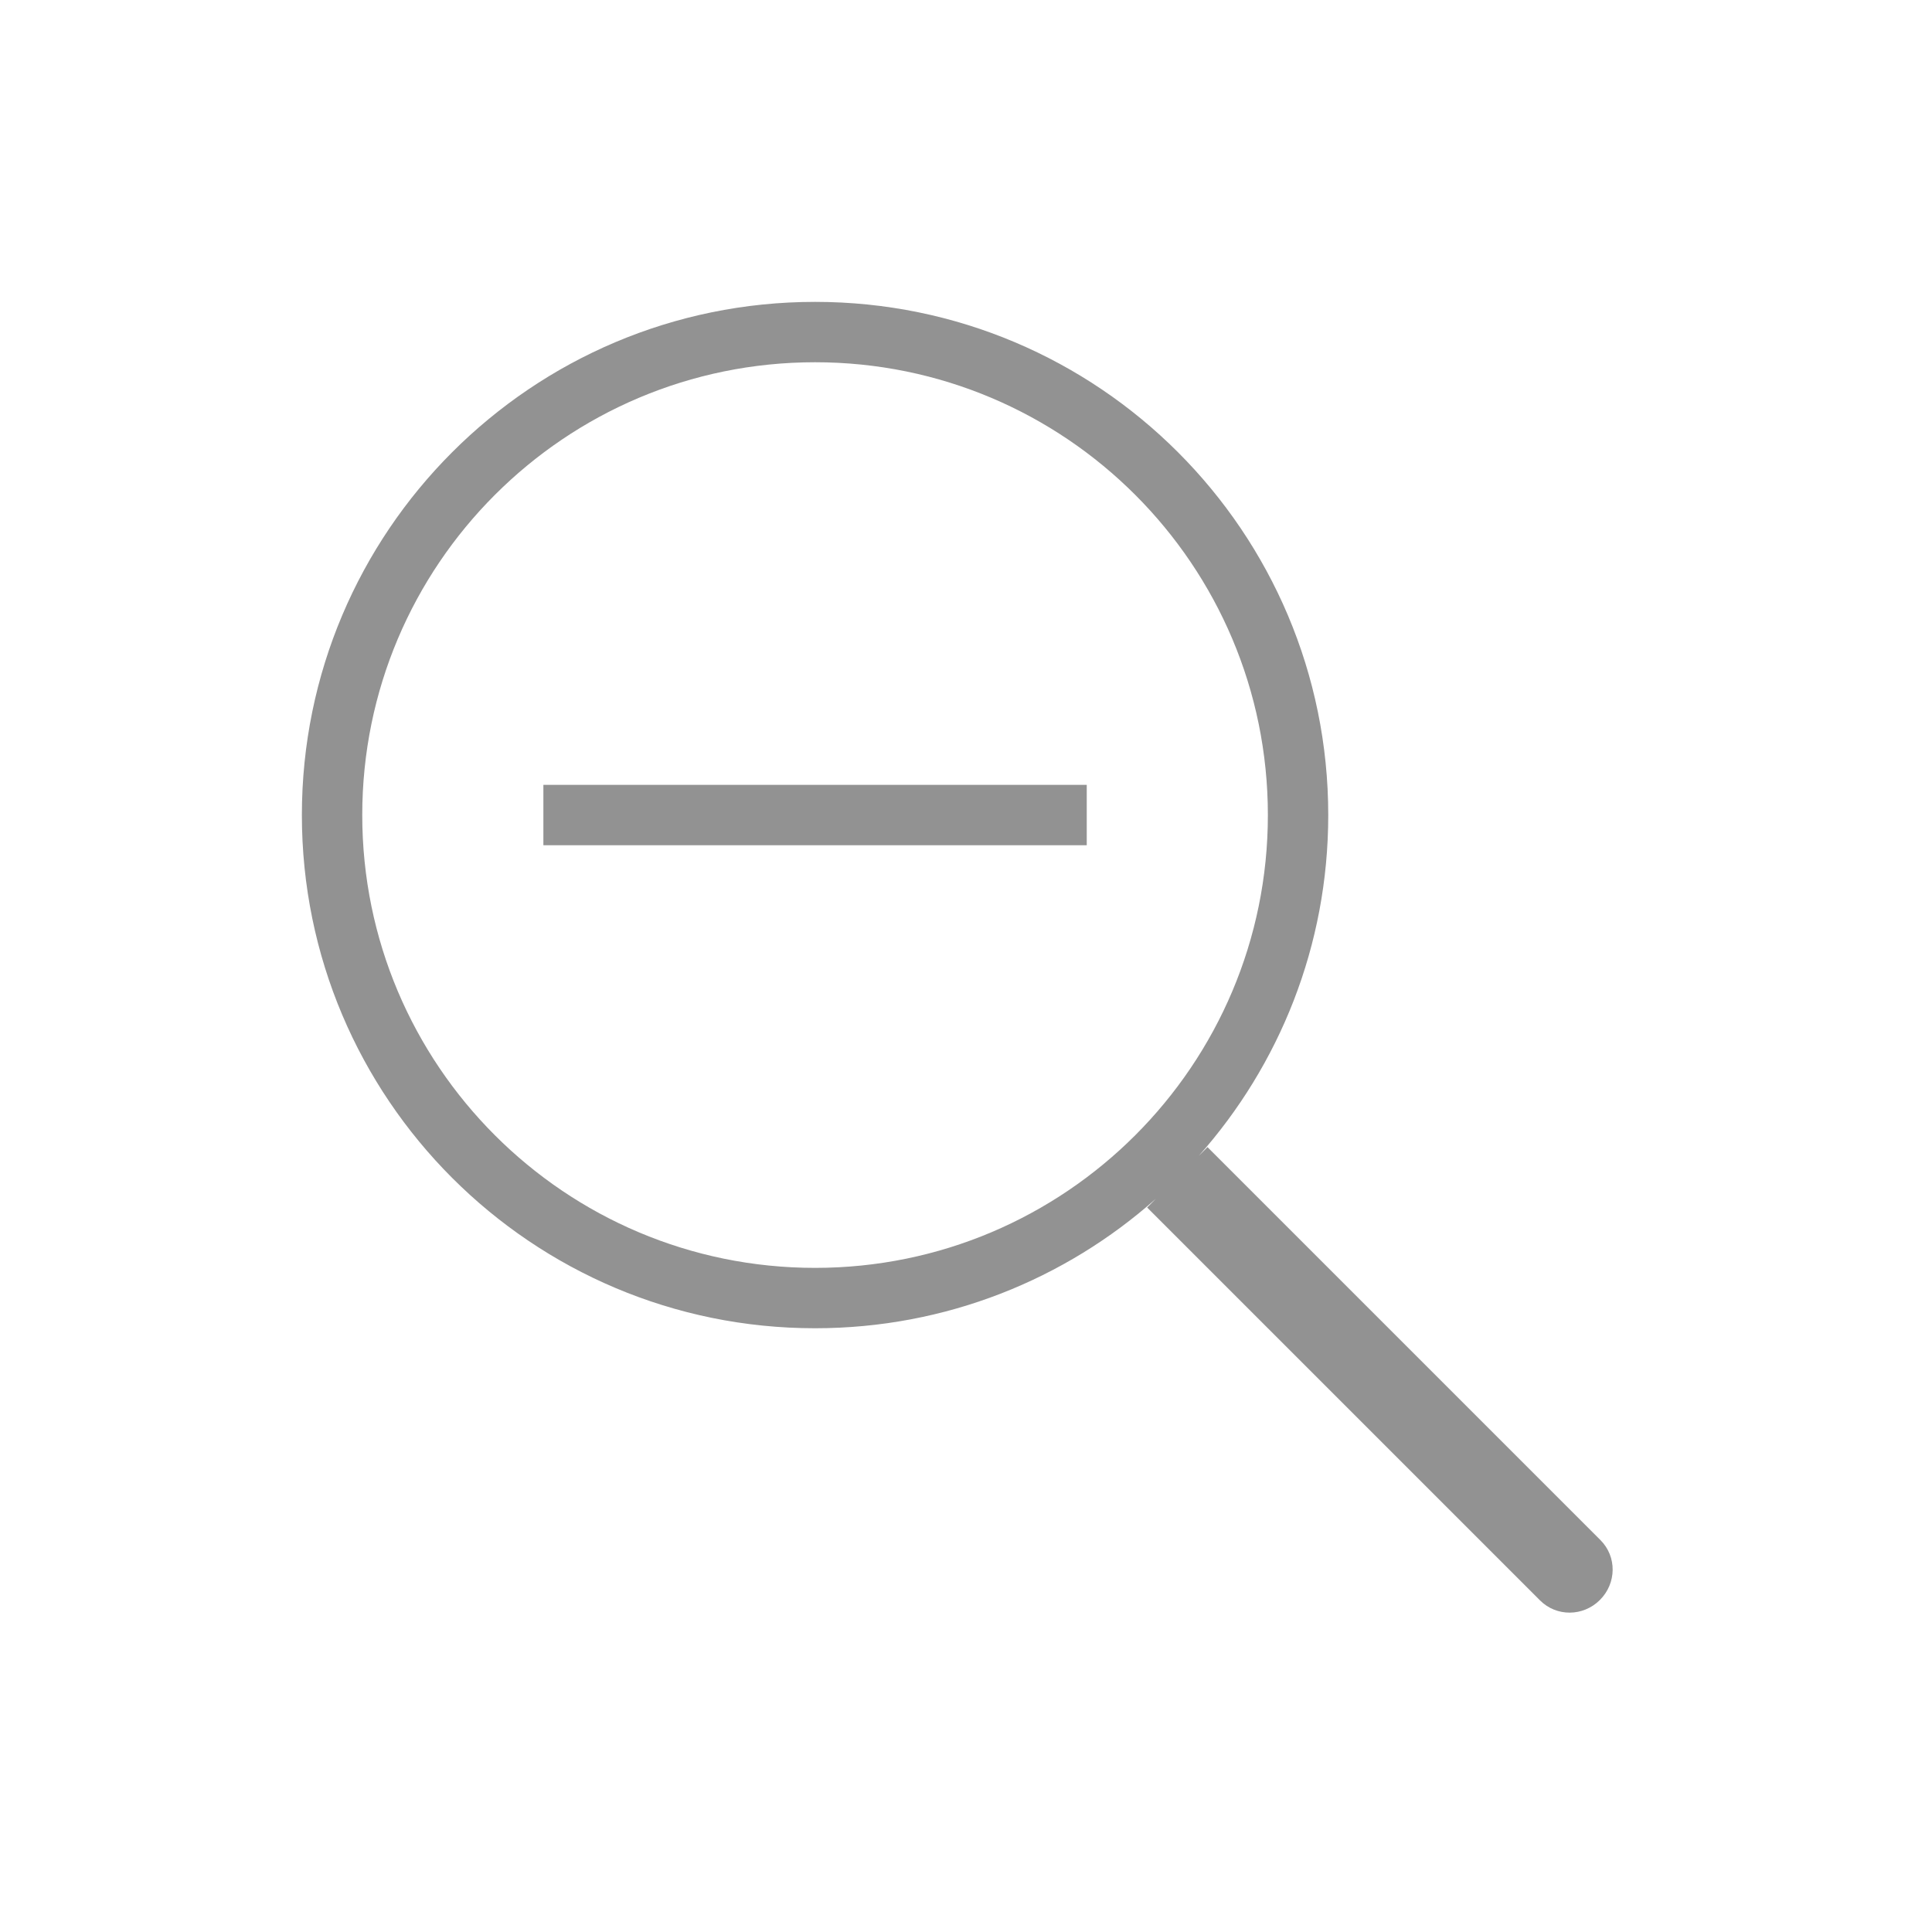
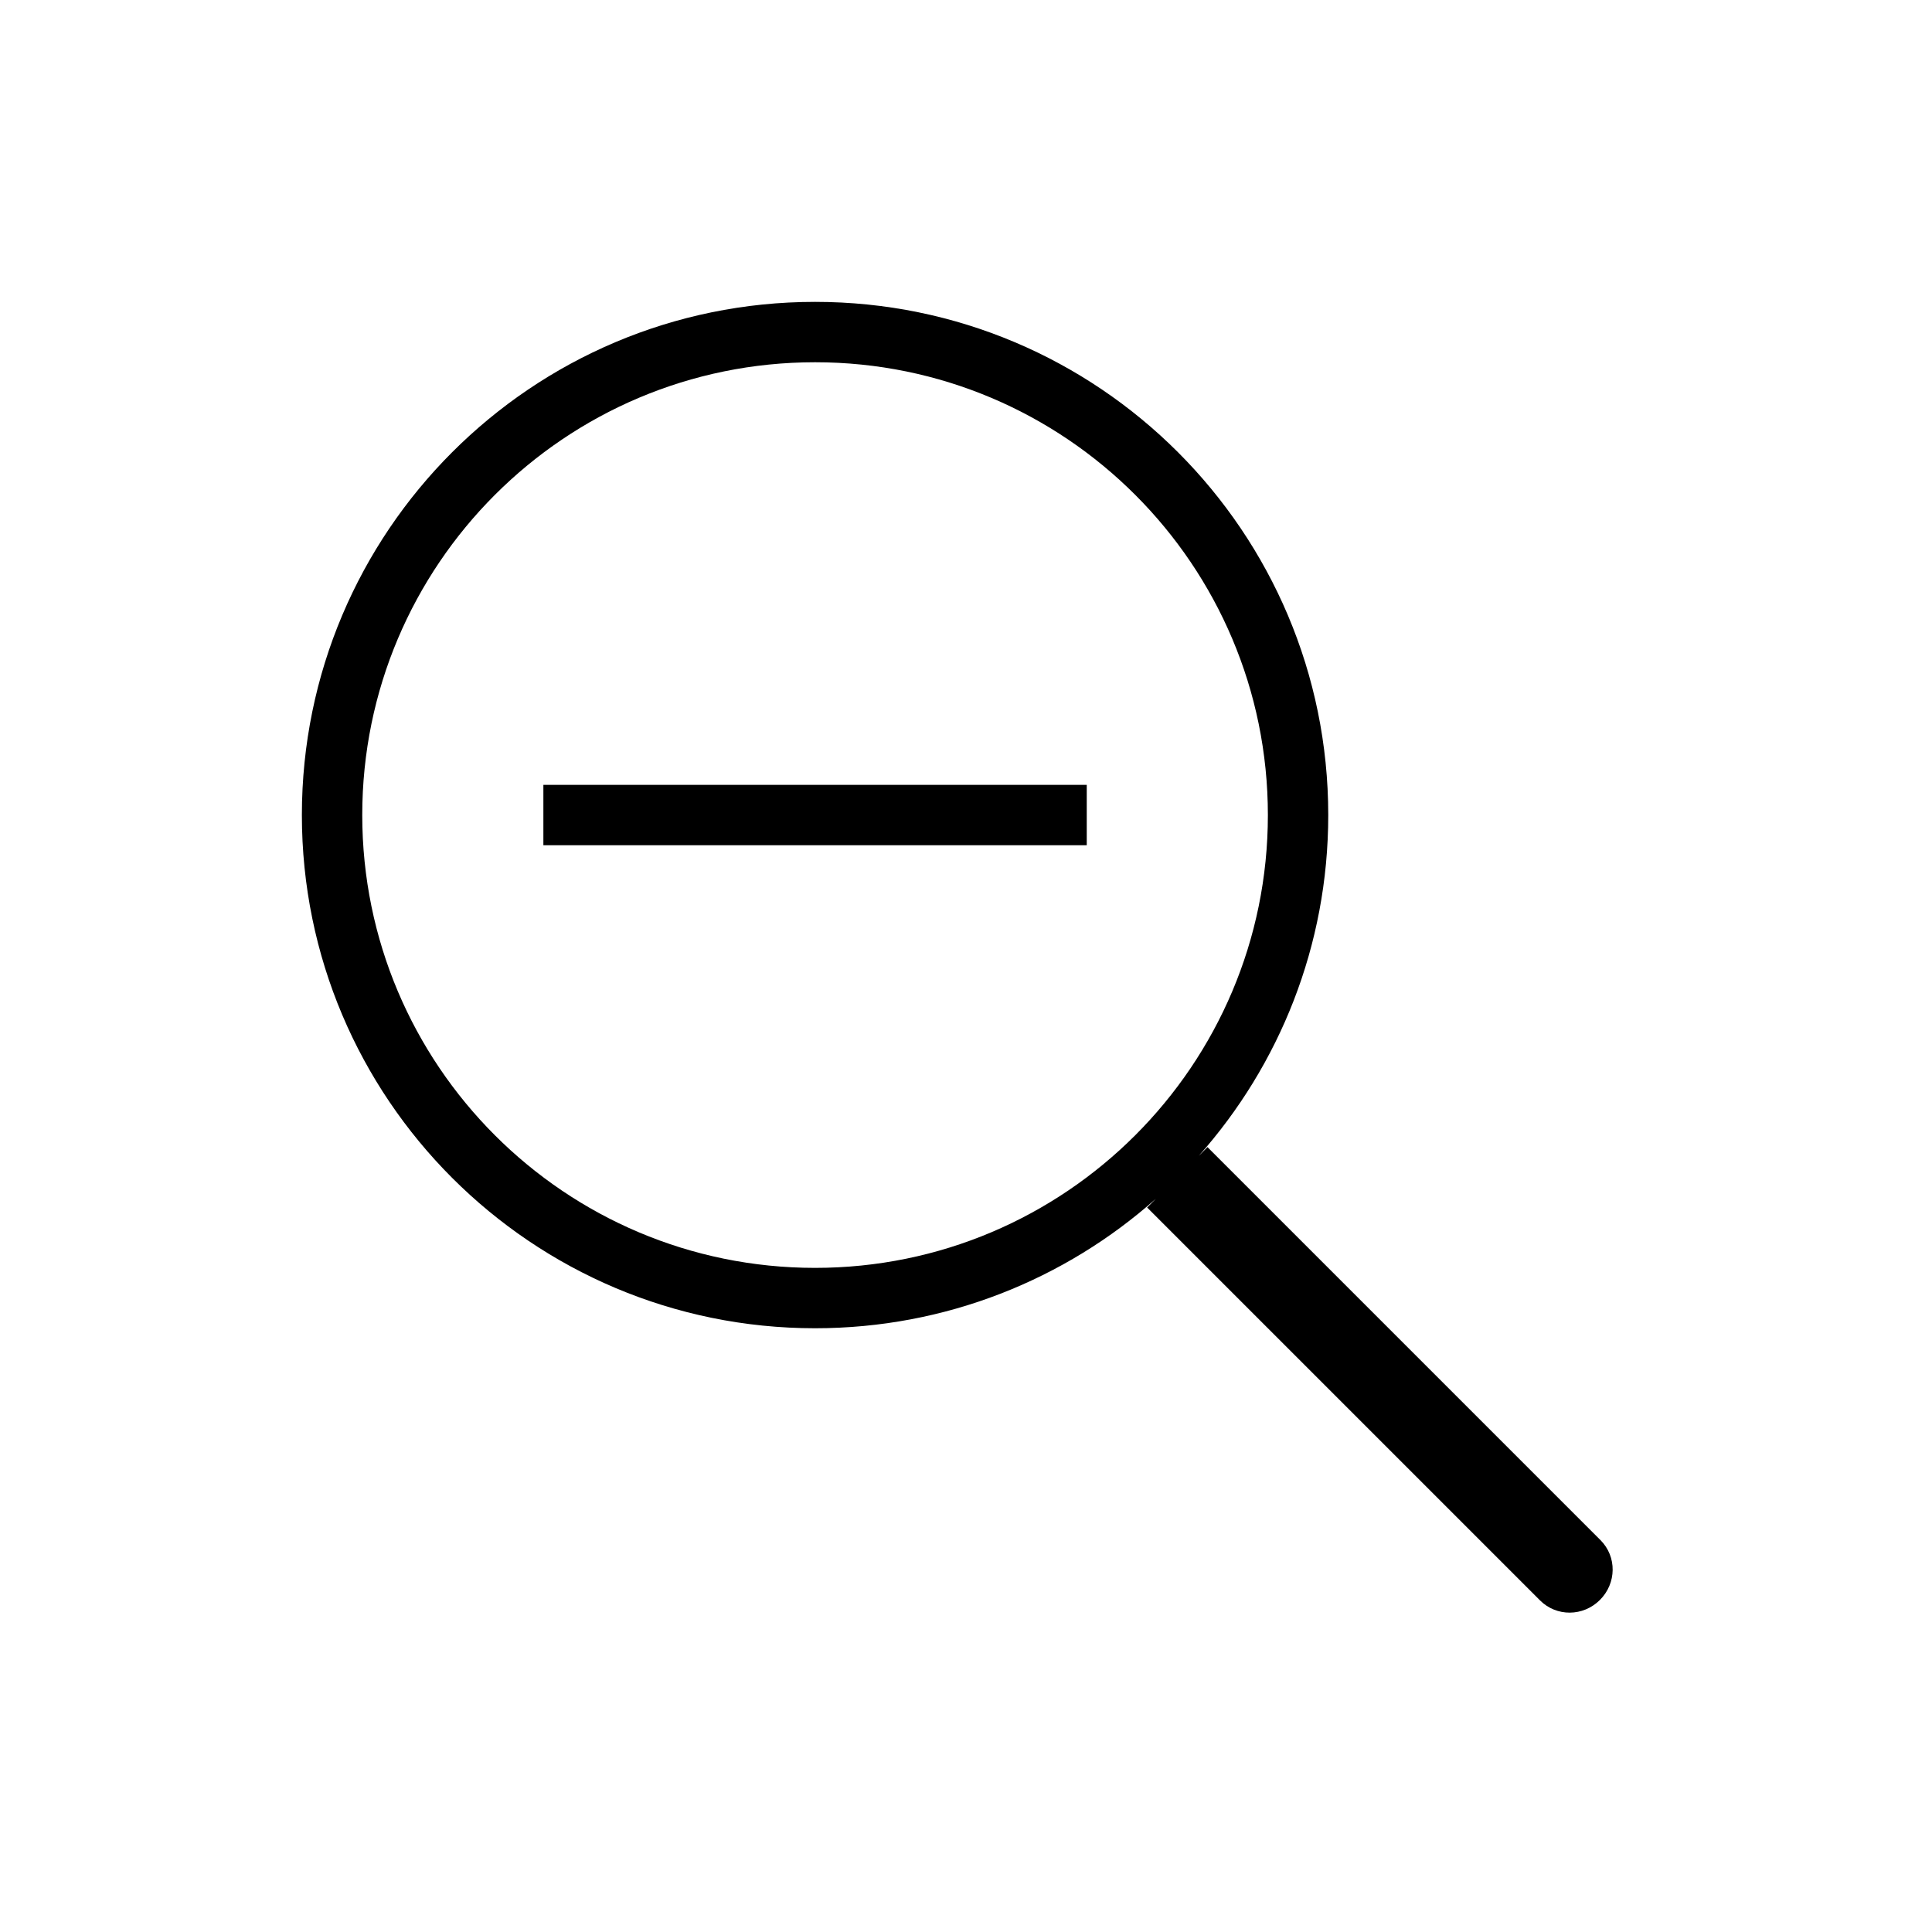
<svg xmlns="http://www.w3.org/2000/svg" width="32px" height="32px" viewBox="0 0 32 32" version="1.1">
  <defs />
-   <g id="Page-1" stroke="none" stroke-width="1" fill="none" fill-rule="evenodd">
-     <g id="icon-113-search-minus" fill="#929292">
+   <g id="Page-1" stroke="none" stroke-width="1" fill-rule="evenodd">
+     <g id="icon-113-search-minus">
      <path d="M19.145,19.855 C17.644,21.189 15.667,22 13.5,22 C8.806,22 5,18.194 5,13.5 C5,8.806 8.806,5 13.5,5 C18.194,5 22,8.806 22,13.5 C22,15.667 21.189,17.644 19.855,19.145 L20,19 L26.508,25.508 C26.783,25.783 26.776,26.224 26.5,26.5 C26.222,26.778 25.78,26.78 25.508,26.508 L19,20 L19.145,19.855 L19.145,19.855 L19.145,19.855 Z M13.5,21 C17.642,21 21,17.642 21,13.5 C21,9.358 17.642,6 13.5,6 C9.358,6 6,9.358 6,13.5 C6,17.642 9.358,21 13.5,21 L13.5,21 Z M9,13 L9,14 L18,14 L18,13 L9,13 L9,13 Z" id="search-minus" />
    </g>
  </g>
</svg>
